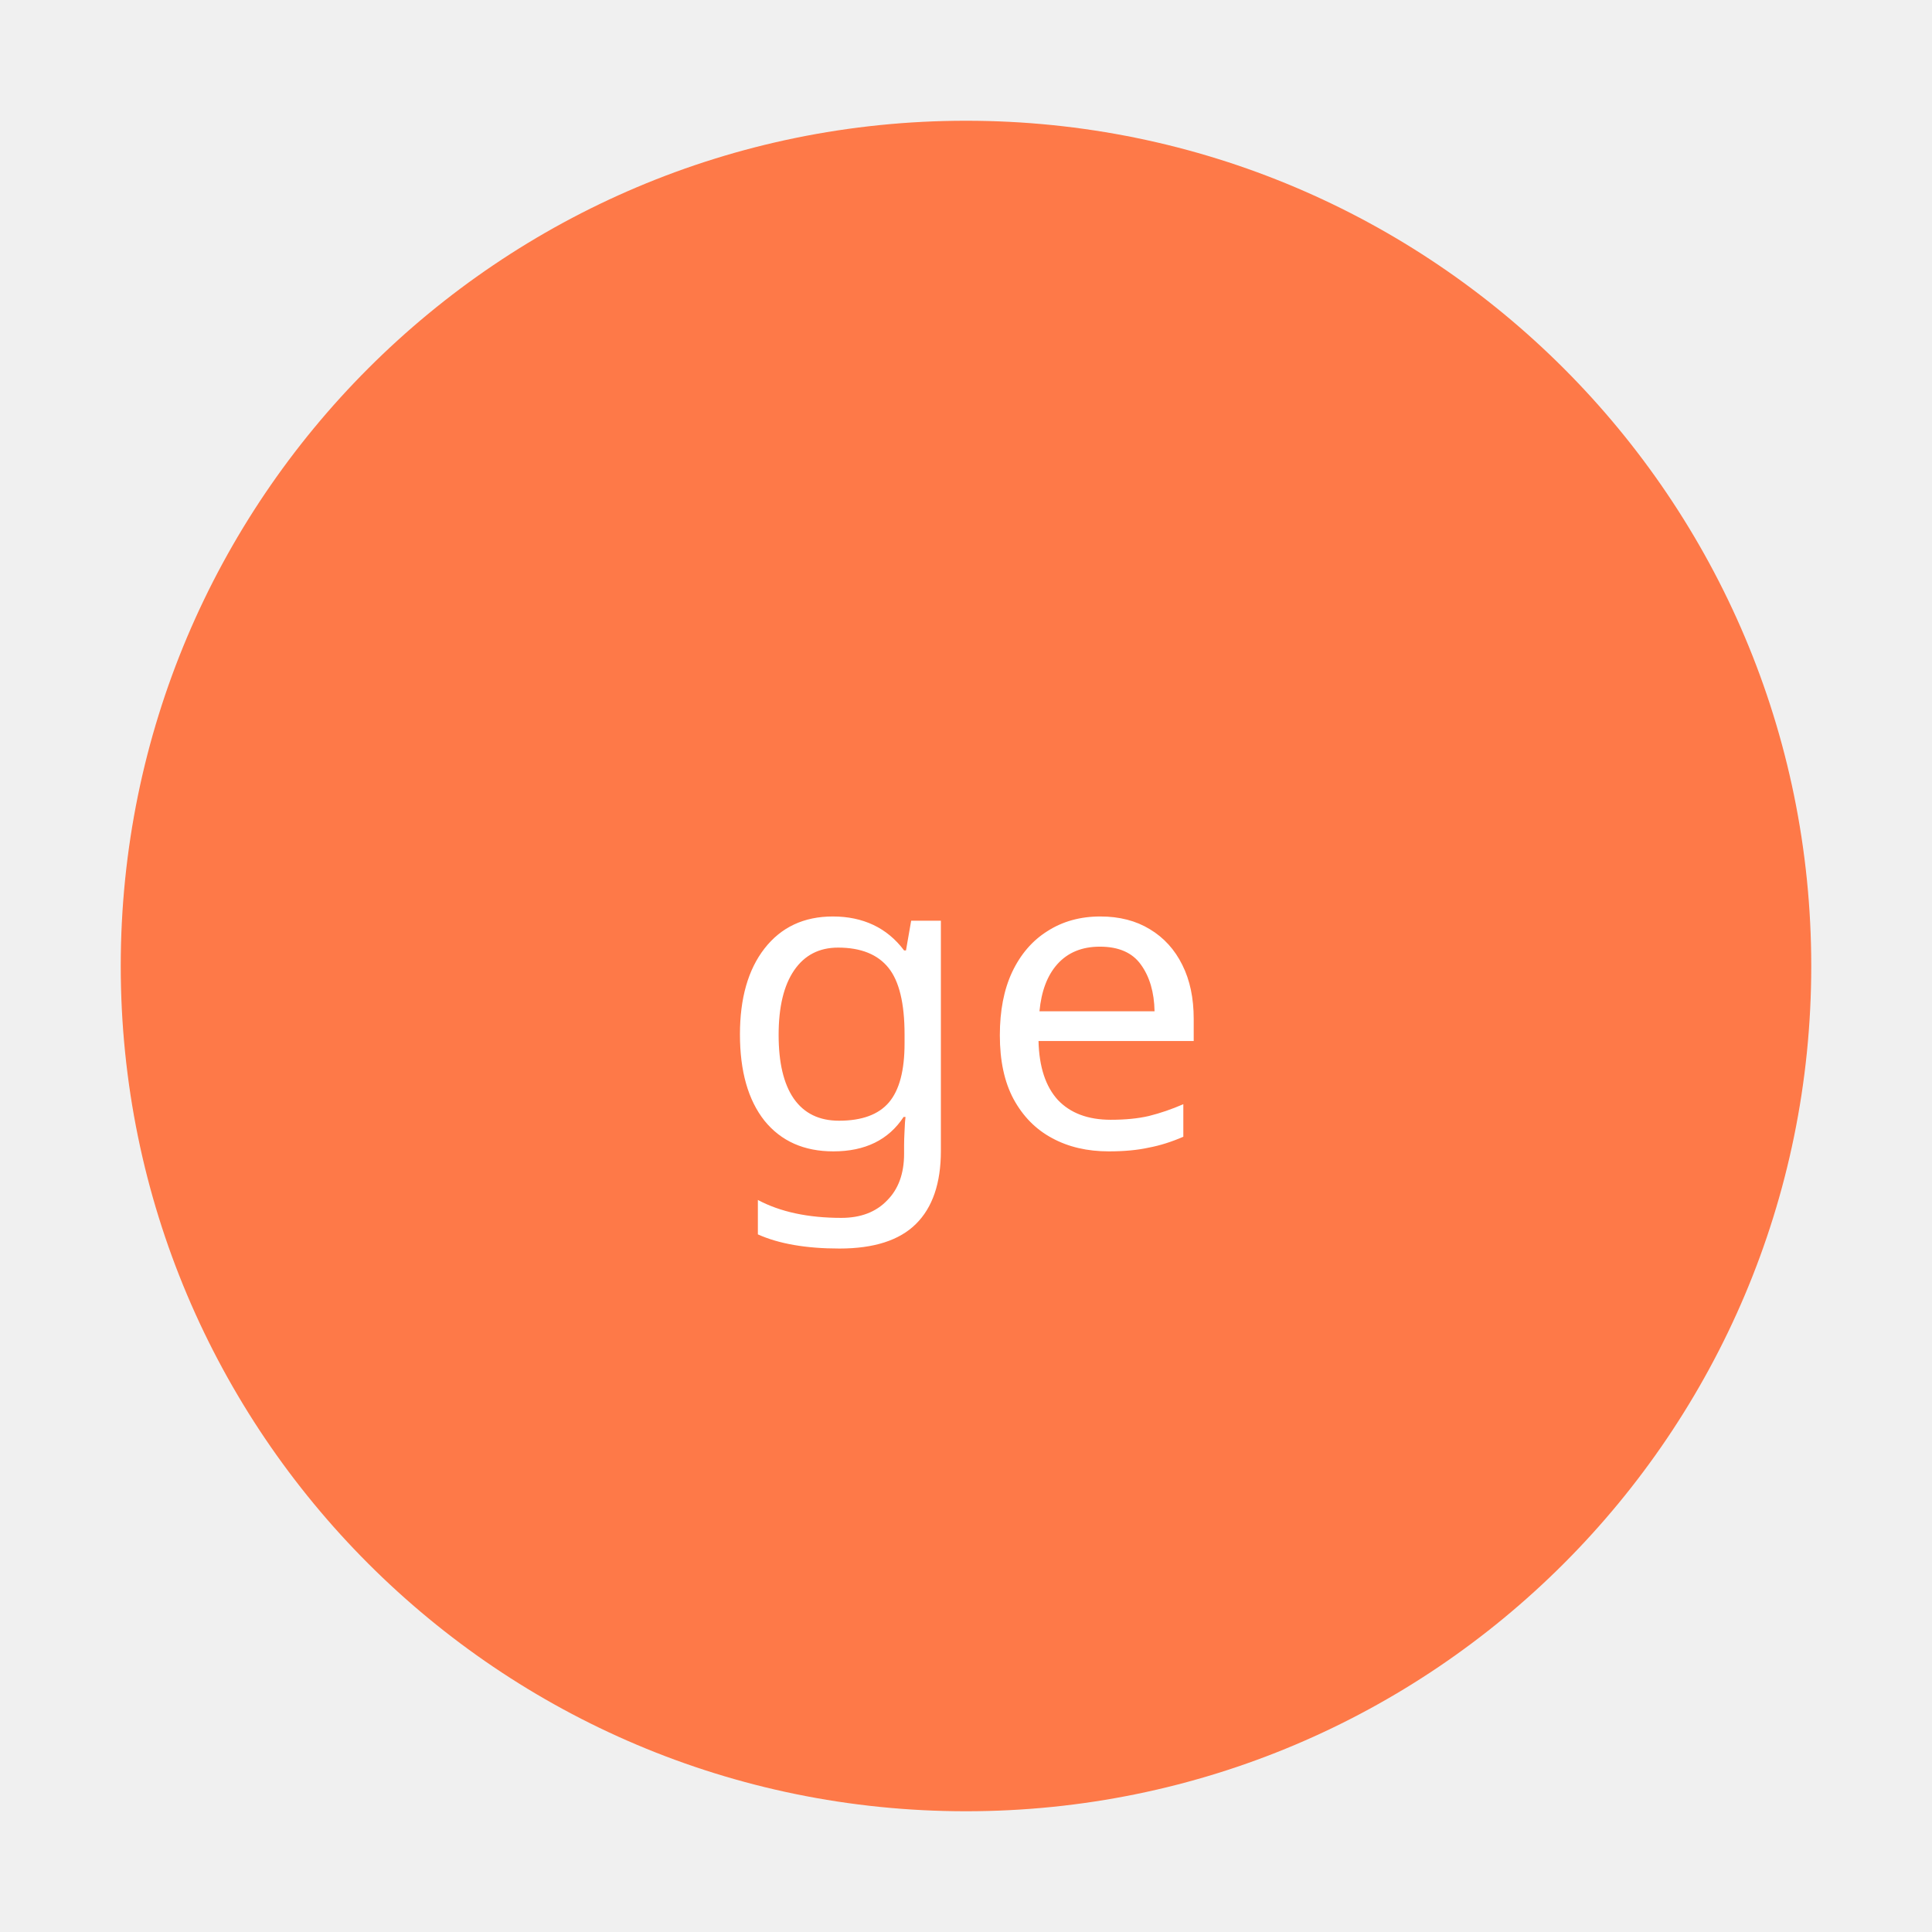
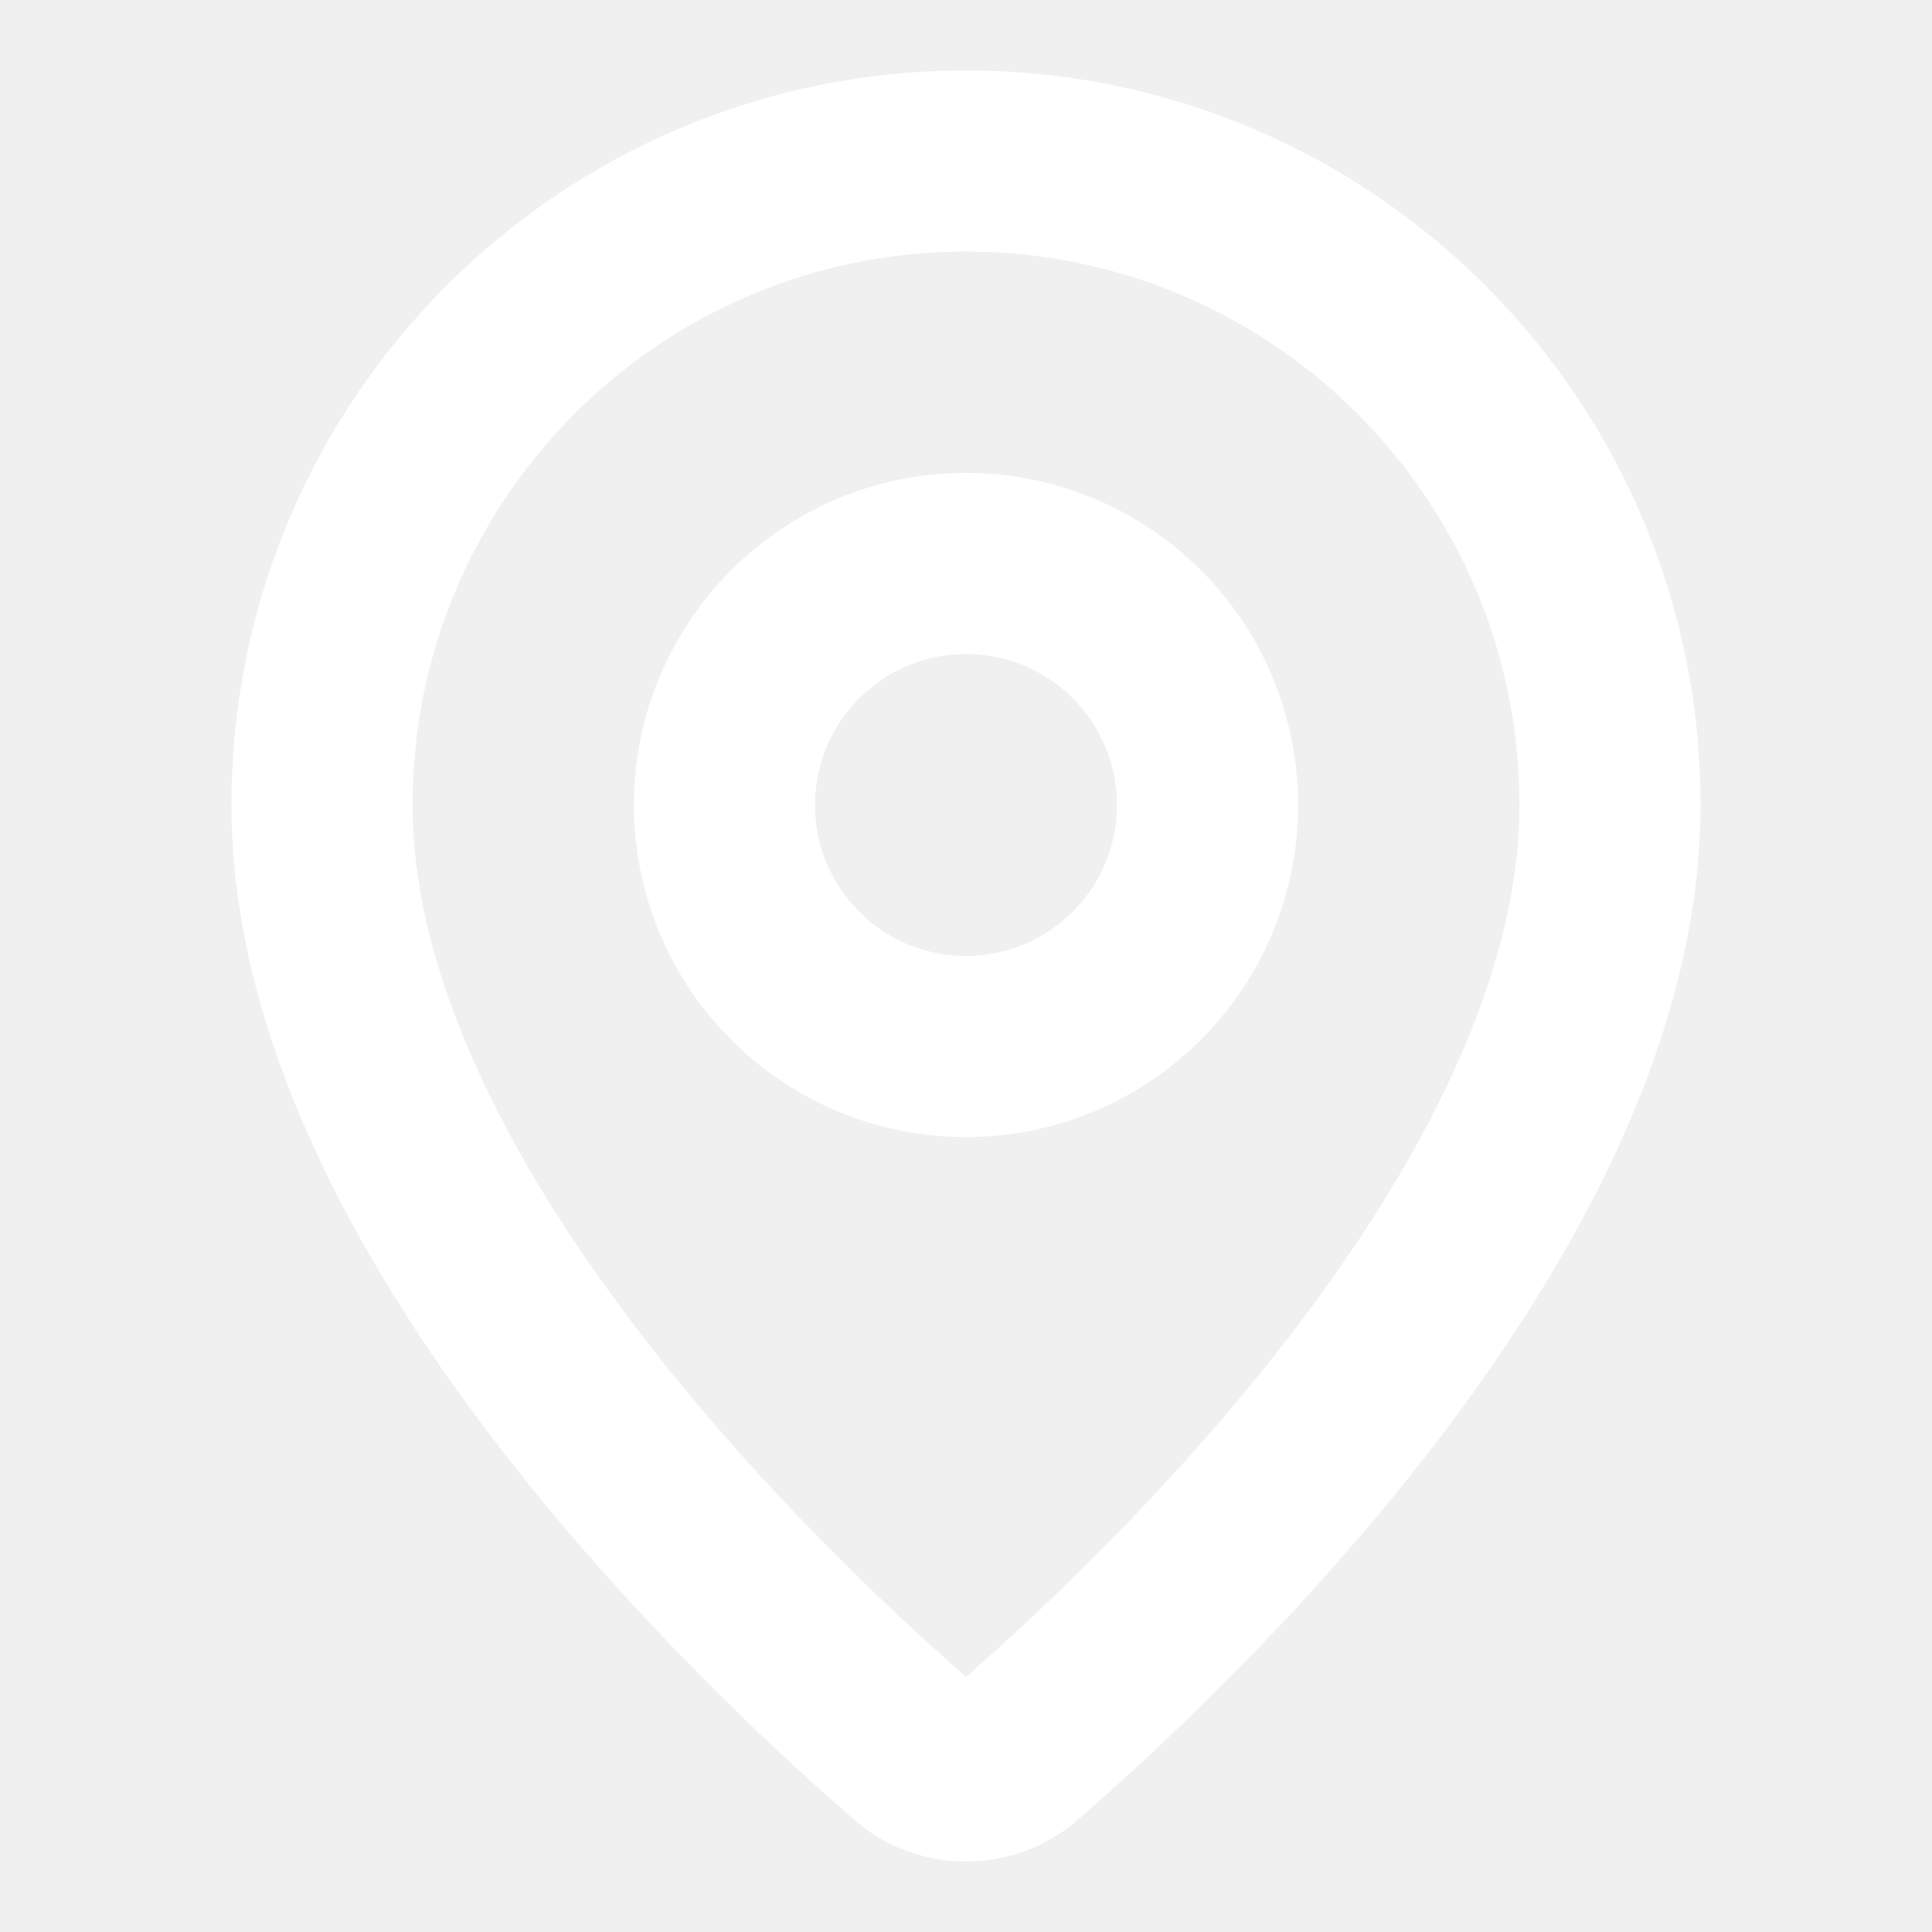
- <svg xmlns="http://www.w3.org/2000/svg" viewBox="0 0 64 64">
-   <circle cx="32" cy="32" r="28" fill="#FF6B35" opacity="0.9" />
-   <text x="32" y="38" text-anchor="middle" font-size="14" fill="white" font-family="sans-serif">ge</text>
+ <svg xmlns="http://www.w3.org/2000/svg" width="64" height="64" viewBox="0 0 24 24" fill="none" stroke="#FFFFFF" stroke-width="2.25" stroke-linecap="round" stroke-linejoin="round">
+   <path d="M20 10c0 4.993-5.539 10.193-7.399 11.799a1 1 0 0 1-1.202 0C9.539 20.193 4 14.993 4 10a8 8 0 0 1 16 0" />
+   <circle cx="12" cy="10" r="3" />
</svg>
